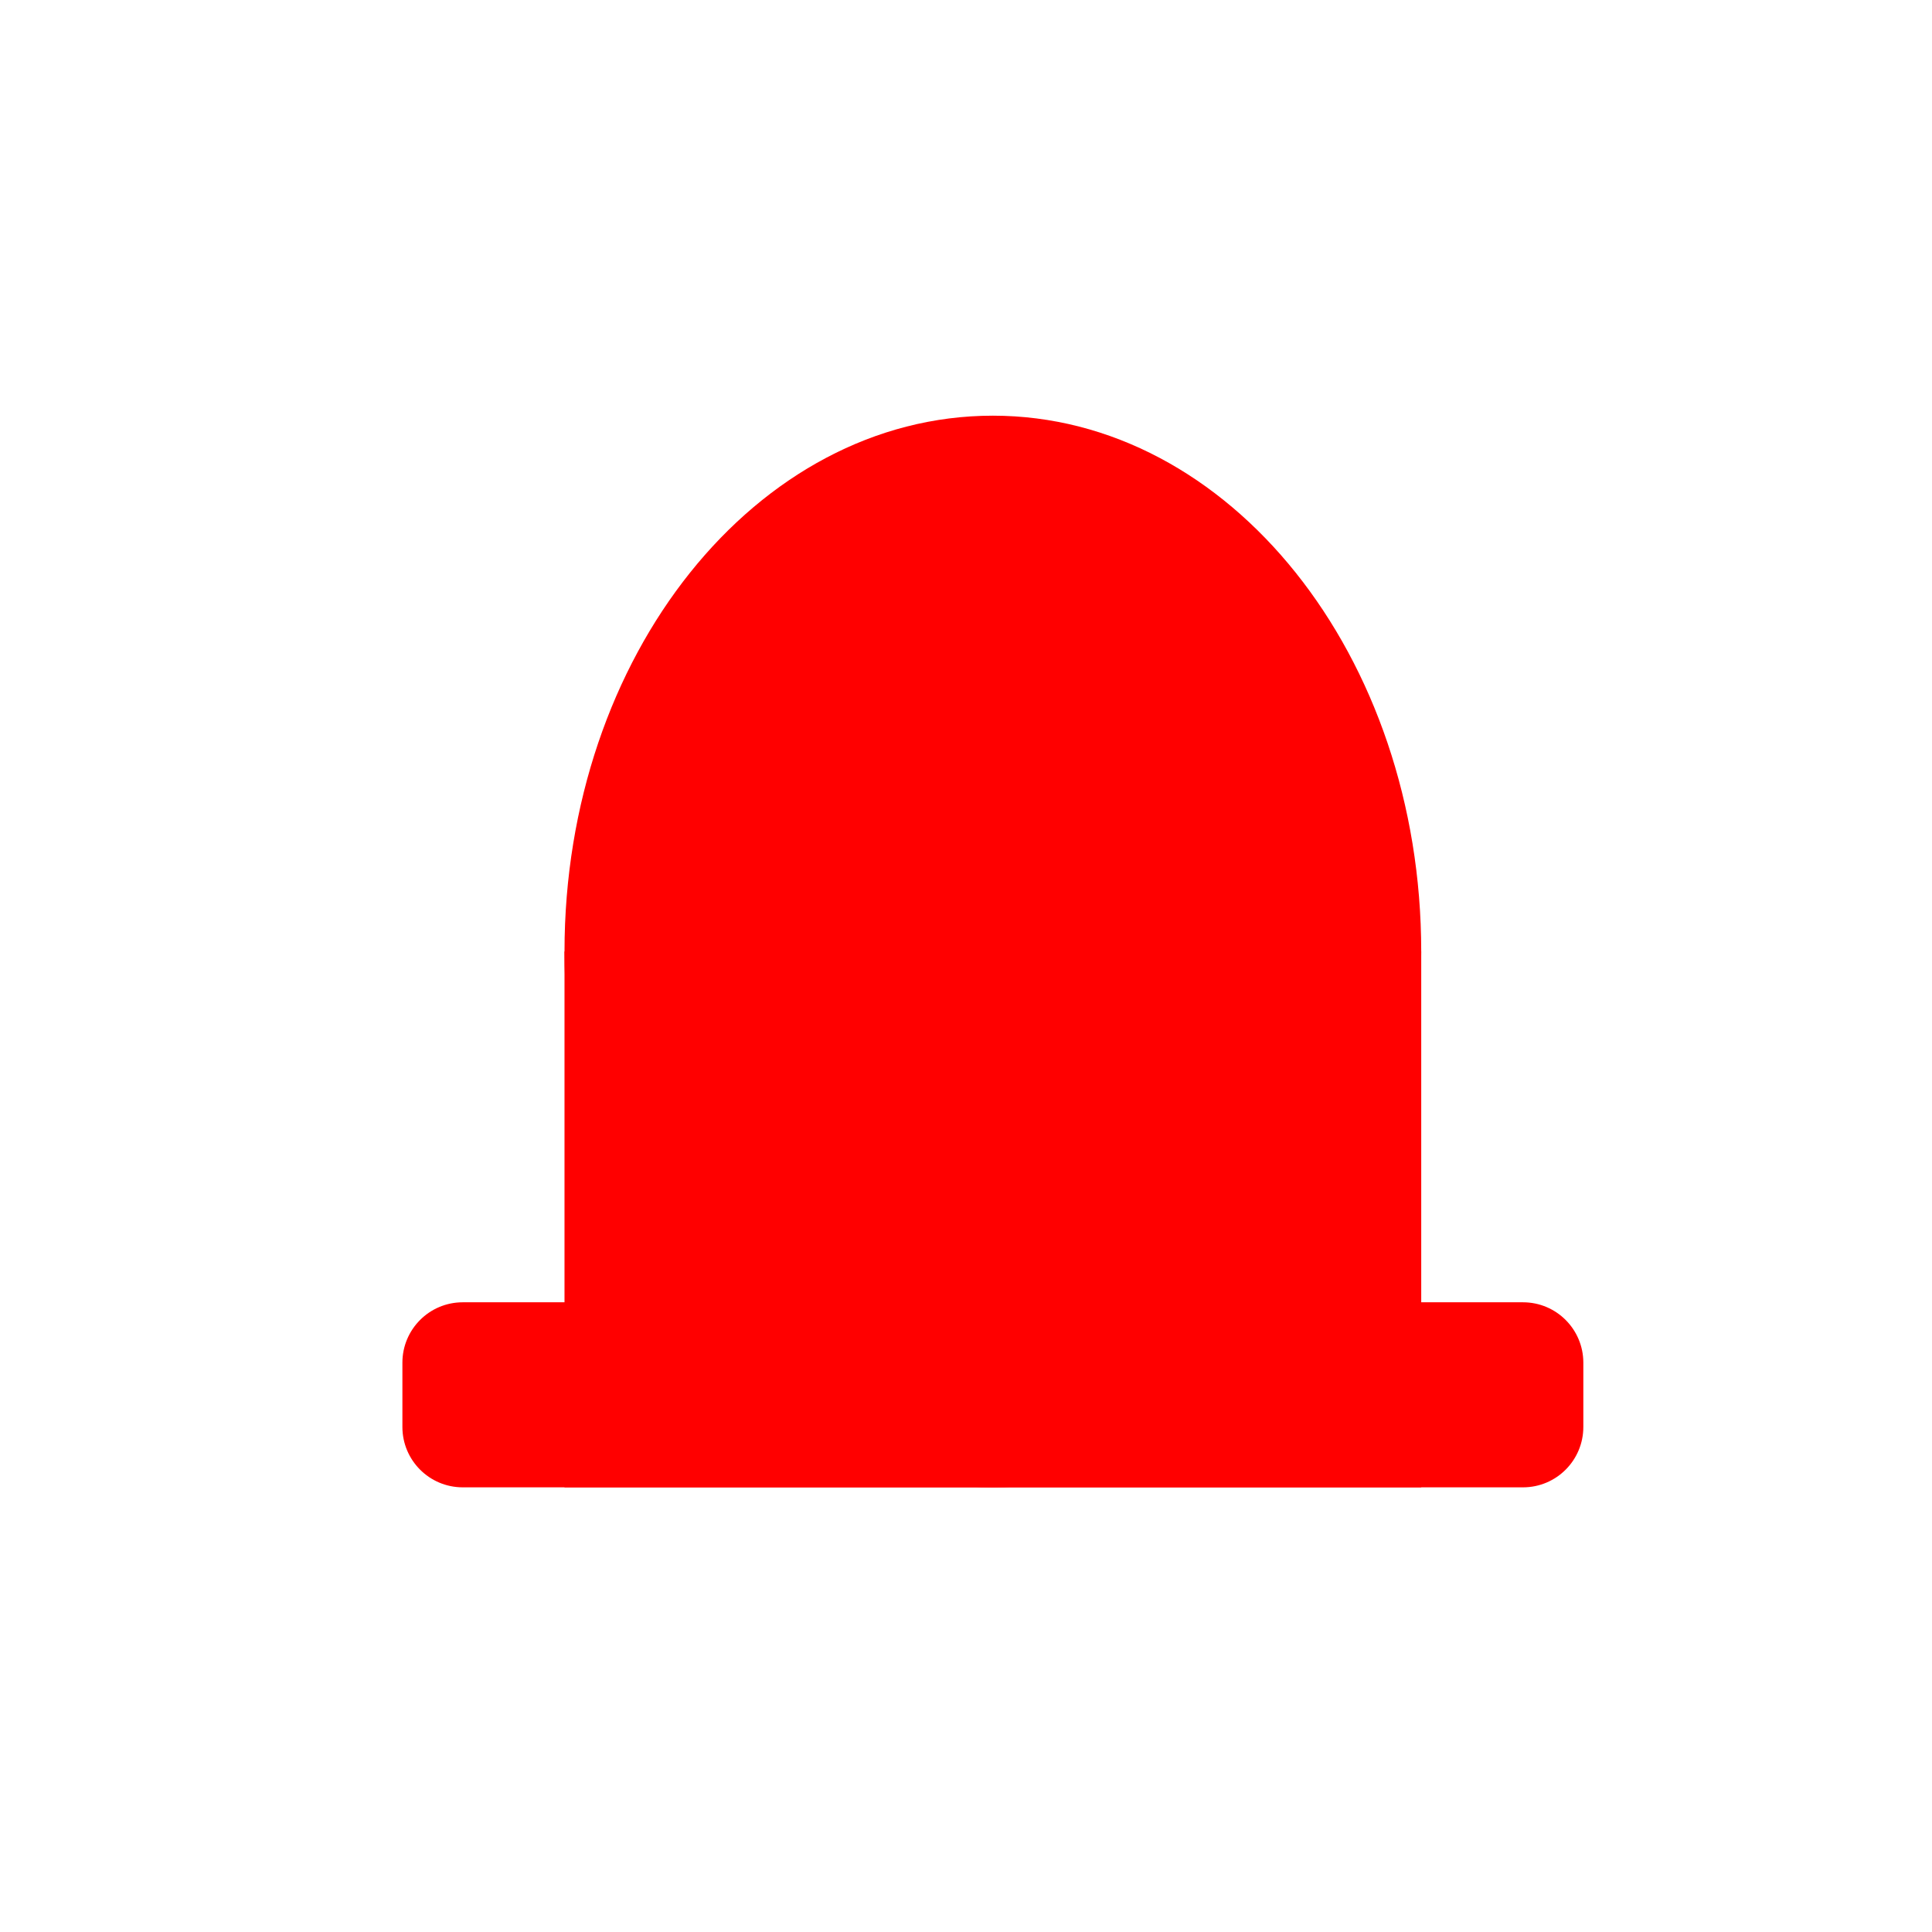
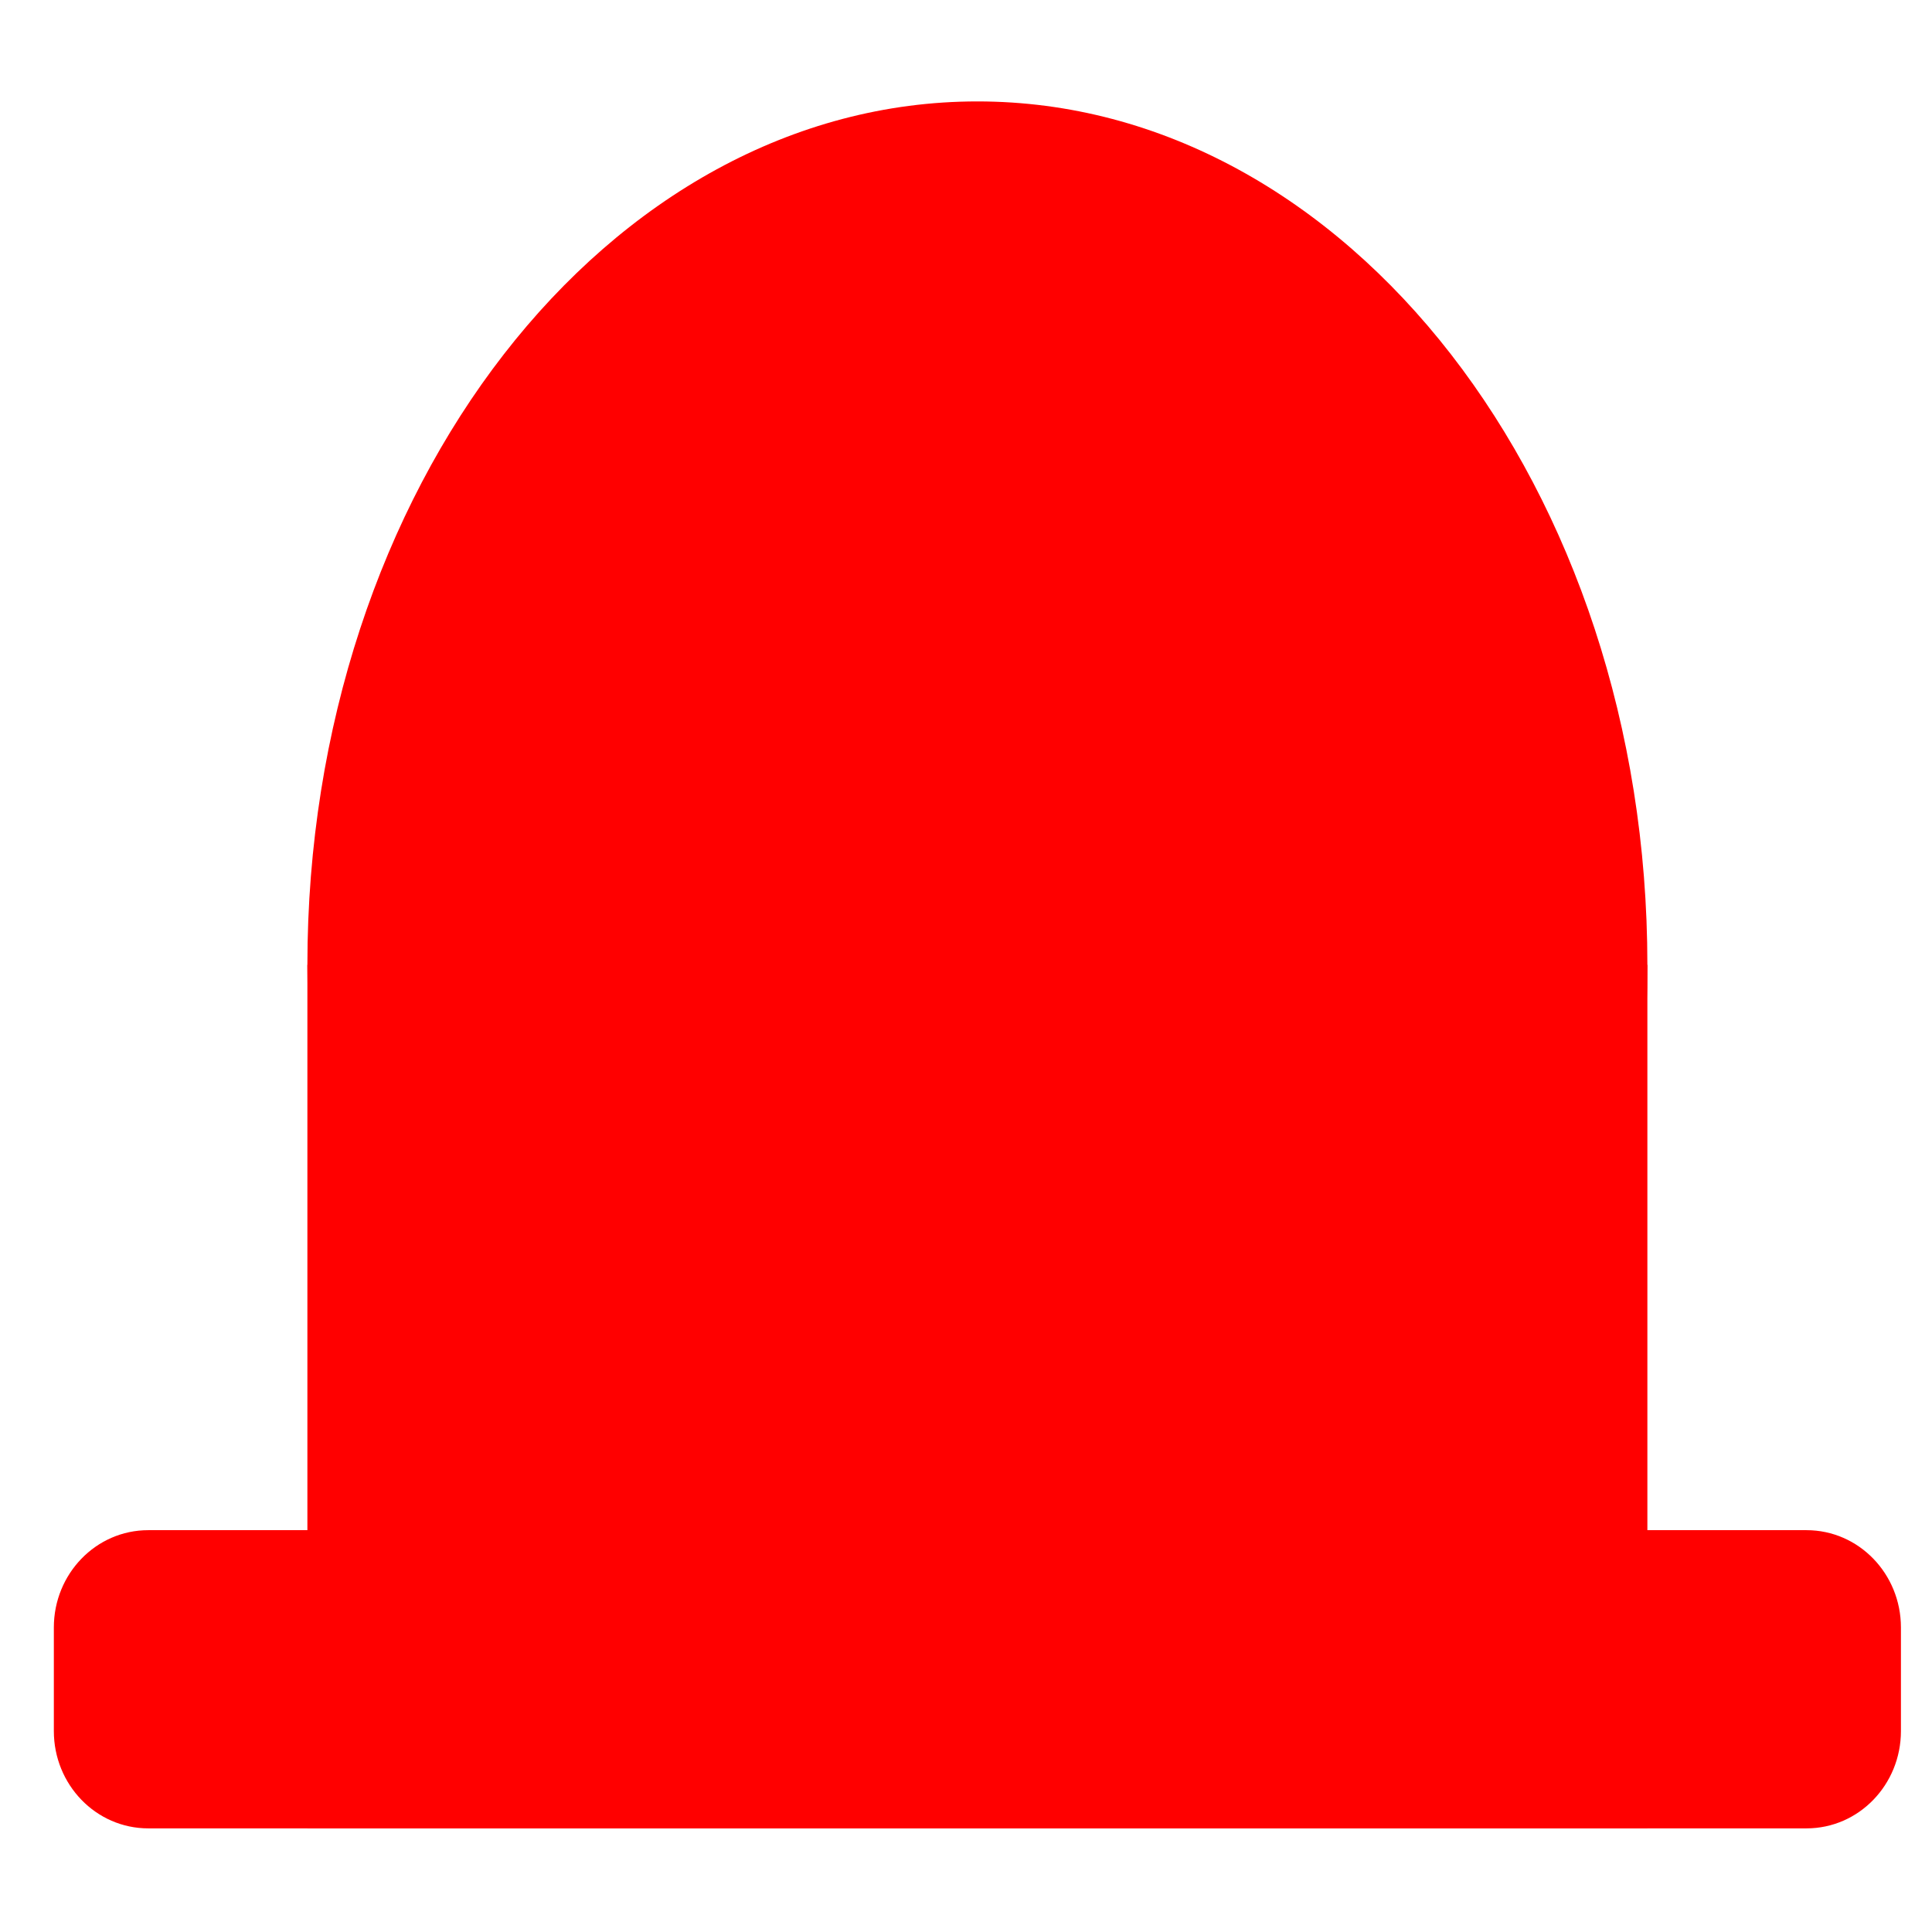
- <svg xmlns="http://www.w3.org/2000/svg" xmlns:xlink="http://www.w3.org/1999/xlink" version="1.1" preserveAspectRatio="xMidYMid meet" viewBox="0 0 64 64" width="64" height="64">
-   <defs>
-     <path d="M47.08 31.52C47.08 41.31 40.72 49.27 32.89 49.27C25.06 49.27 18.7 41.31 18.7 31.52C18.7 21.72 25.06 13.77 32.89 13.77C40.72 13.77 47.08 21.72 47.08 31.52Z" id="g0" />
-     <path d="M18.7 31.52L47.08 31.52L47.08 49.27L18.7 49.27L18.7 31.52Z" id="g1" />
-     <path d="M50.45 43.14C51.56 43.14 52.45 44.04 52.45 45.14C52.45 45.97 52.45 46.44 52.45 47.27C52.45 48.37 51.56 49.27 50.45 49.27C43.03 49.27 22.75 49.27 15.33 49.27C14.22 49.27 13.33 48.37 13.33 47.27C13.33 46.44 13.33 45.97 13.33 45.14C13.33 44.04 14.22 43.14 15.33 43.14C22.75 43.14 43.03 43.14 50.45 43.14Z" id="g2" />
+ <svg xmlns="http://www.w3.org/2000/svg" xmlns:xlink="http://www.w3.org/1999/xlink" version="1.1" preserveAspectRatio="xMidYMid meet" viewBox="0 0 128 128" width="128" height="128" id="svg2">
+   <defs id="defs4">
+     <path d="m 47.08,31.52 c 0,9.79 -6.36,17.75 -14.19,17.75 -7.83,0 -14.19,-7.96 -14.19,-17.75 0,-9.8 6.36,-17.75 14.19,-17.75 7.83,0 14.19,7.95 14.19,17.75 z" id="g0" />
+     <path d="m 18.7,31.52 28.38,0 0,17.75 -28.38,0 0,-17.75 z" id="g1" />
+     <path d="m 50.45,43.14 c 1.11,0 2,0.9 2,2 0,0.83 0,1.3 0,2.13 0,1.1 -0.89,2 -2,2 -7.42,0 -27.7,0 -35.12,0 -1.11,0 -2,-0.9 -2,-2 0,-0.83 0,-1.3 0,-2.13 0,-1.1 0.89,-2 2,-2 7.42,0 27.7,0 35.12,0 z" id="g2" />
  </defs>
-   <g>
-     <g>
-       <g>
-         <use xlink:href="#g0" opacity="1" fill="#ff0000" fill-opacity="1" />
+   <g id="g9" transform="matrix(3.128176,0,0,3.222965,-38.1313,-37.66107)">
+     <g id="g11">
+       <g id="g13">
+         <use xlink:href="#g0" id="use15" style="opacity:1;fill:#ff0000;fill-opacity:1" x="0" y="0" width="100%" height="100%" />
      </g>
-       <g>
-         <use xlink:href="#g1" opacity="1" fill="#ff0000" fill-opacity="1" />
+       <g id="g17">
+         <use xlink:href="#g1" id="use19" style="opacity:1;fill:#ff0000;fill-opacity:1" x="0" y="0" width="100%" height="100%" />
      </g>
-       <g>
-         <use xlink:href="#g2" opacity="1" fill="#ff0000" fill-opacity="1" />
+       <g id="g21">
+         <use xlink:href="#g2" id="use23" style="opacity:1;fill:#ff0000;fill-opacity:1" x="0" y="0" width="100%" height="100%" />
      </g>
    </g>
  </g>
</svg>
